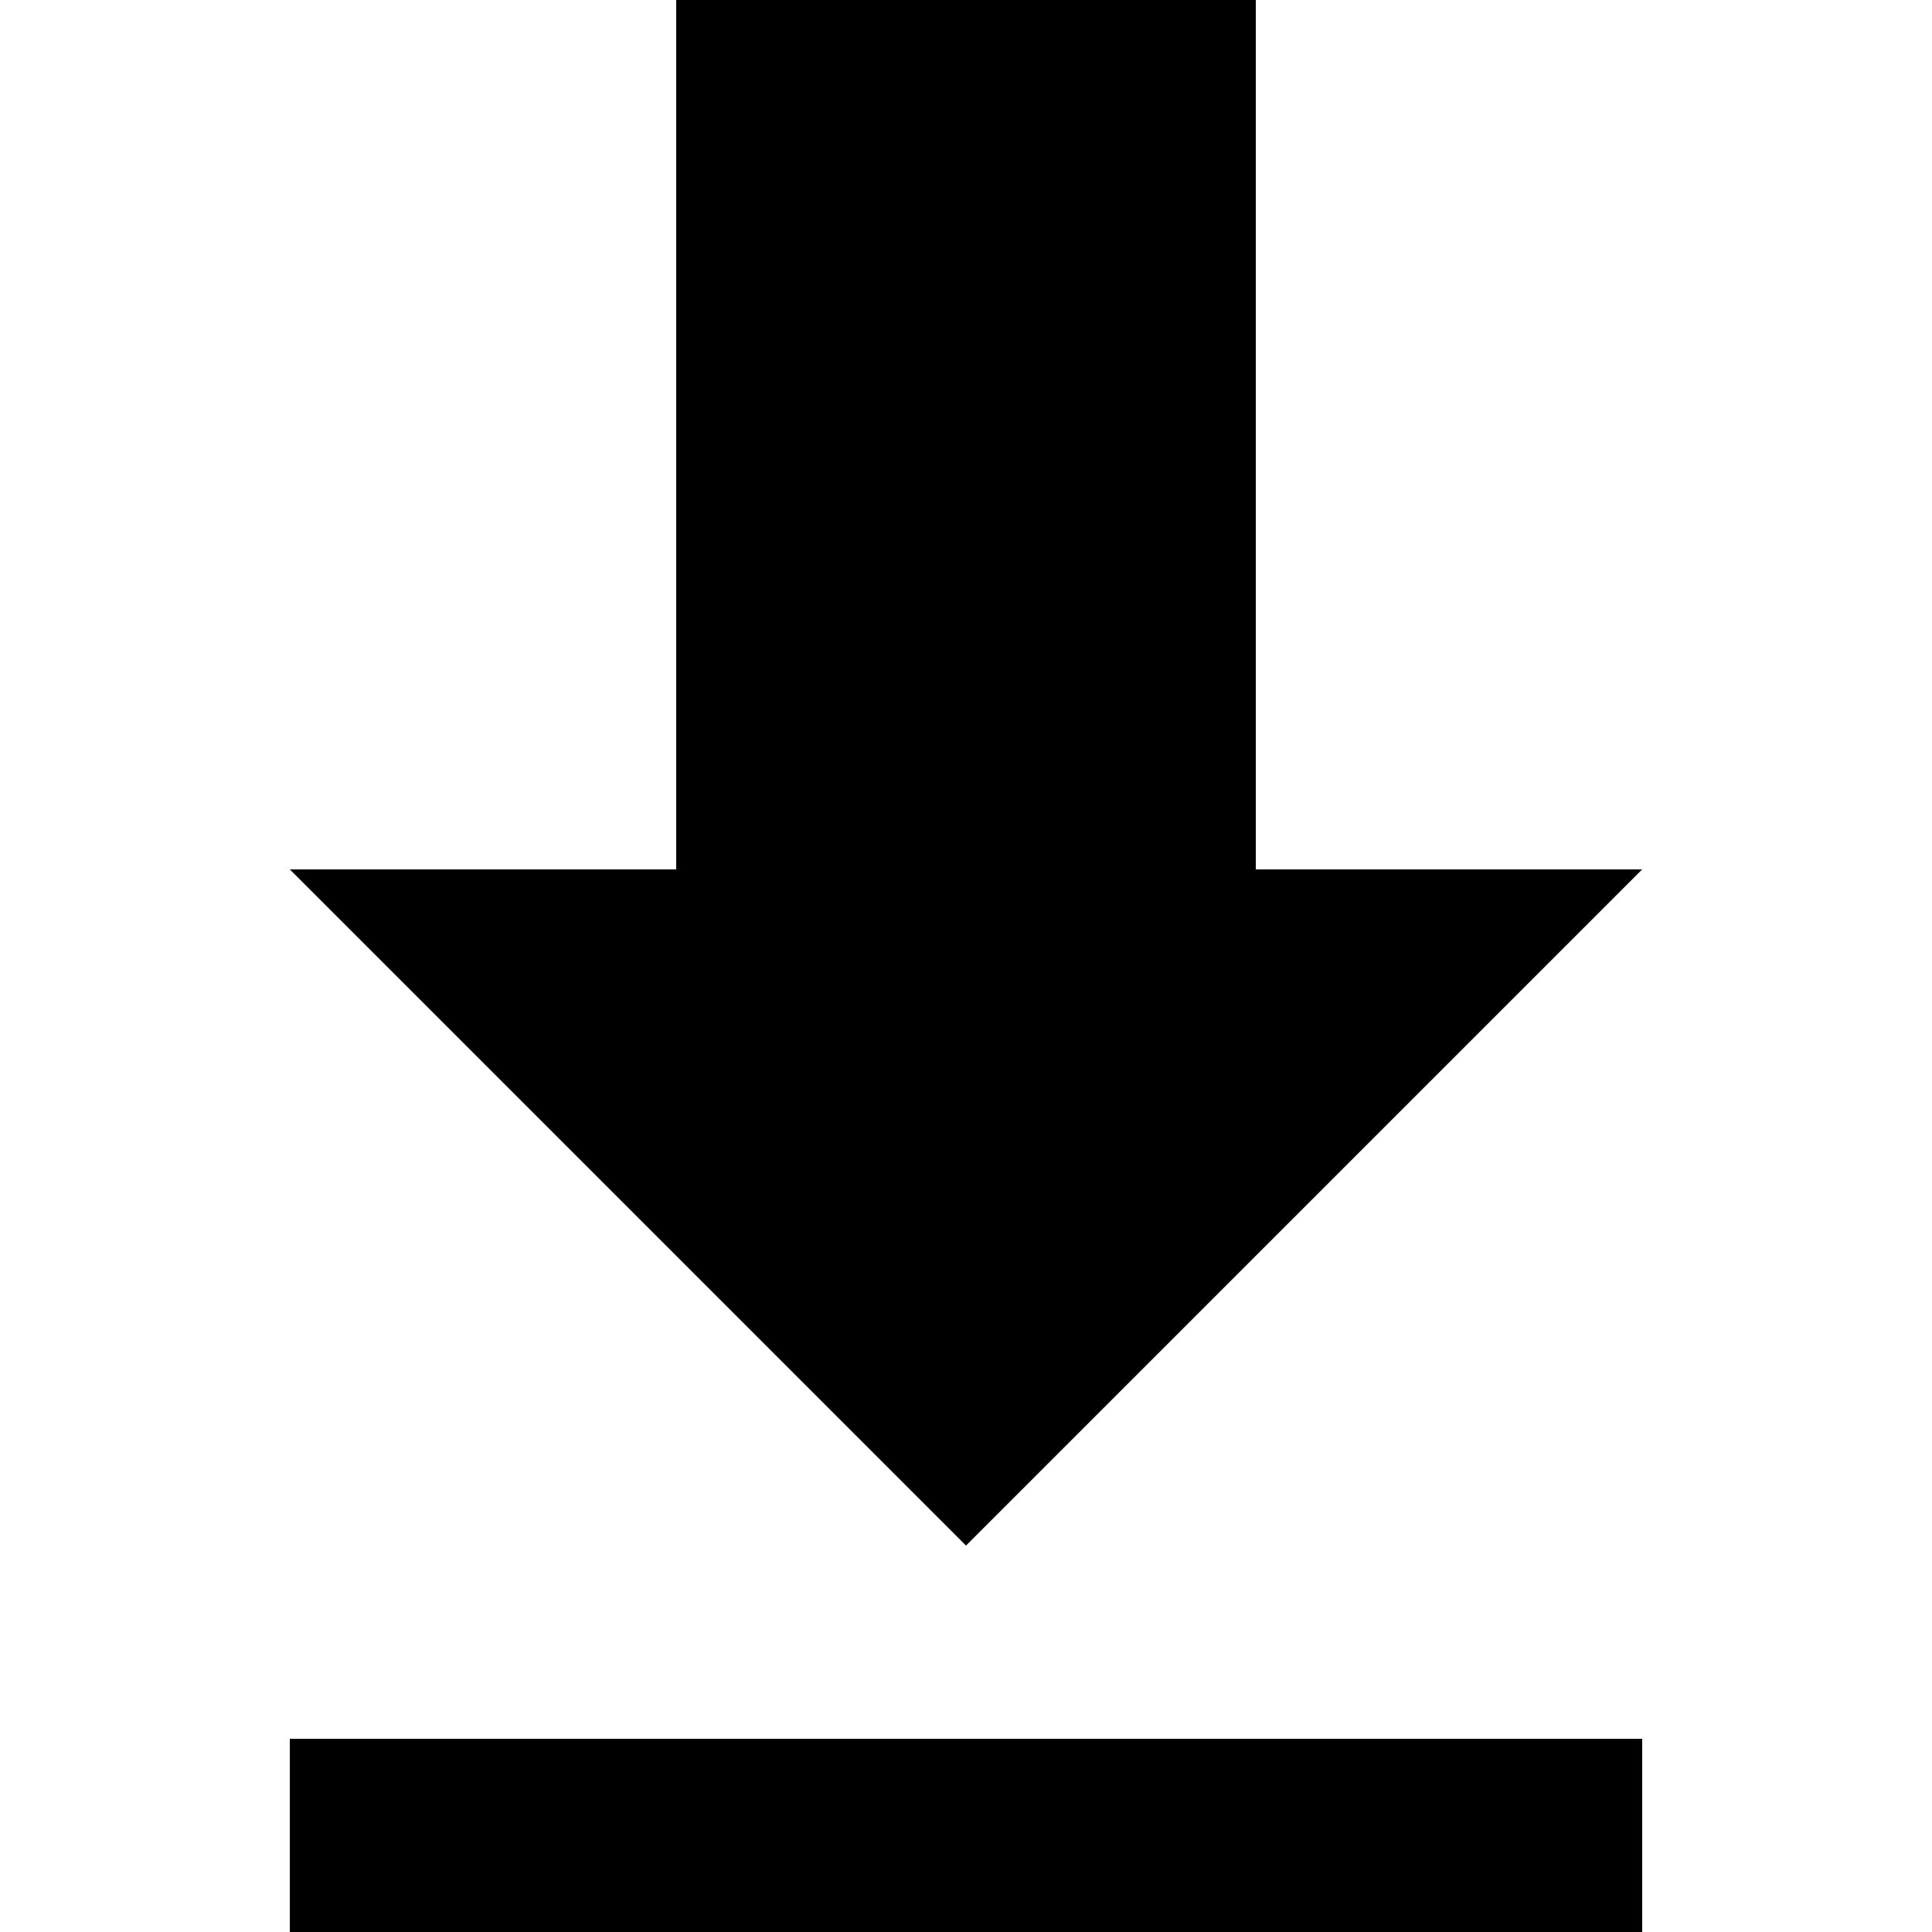
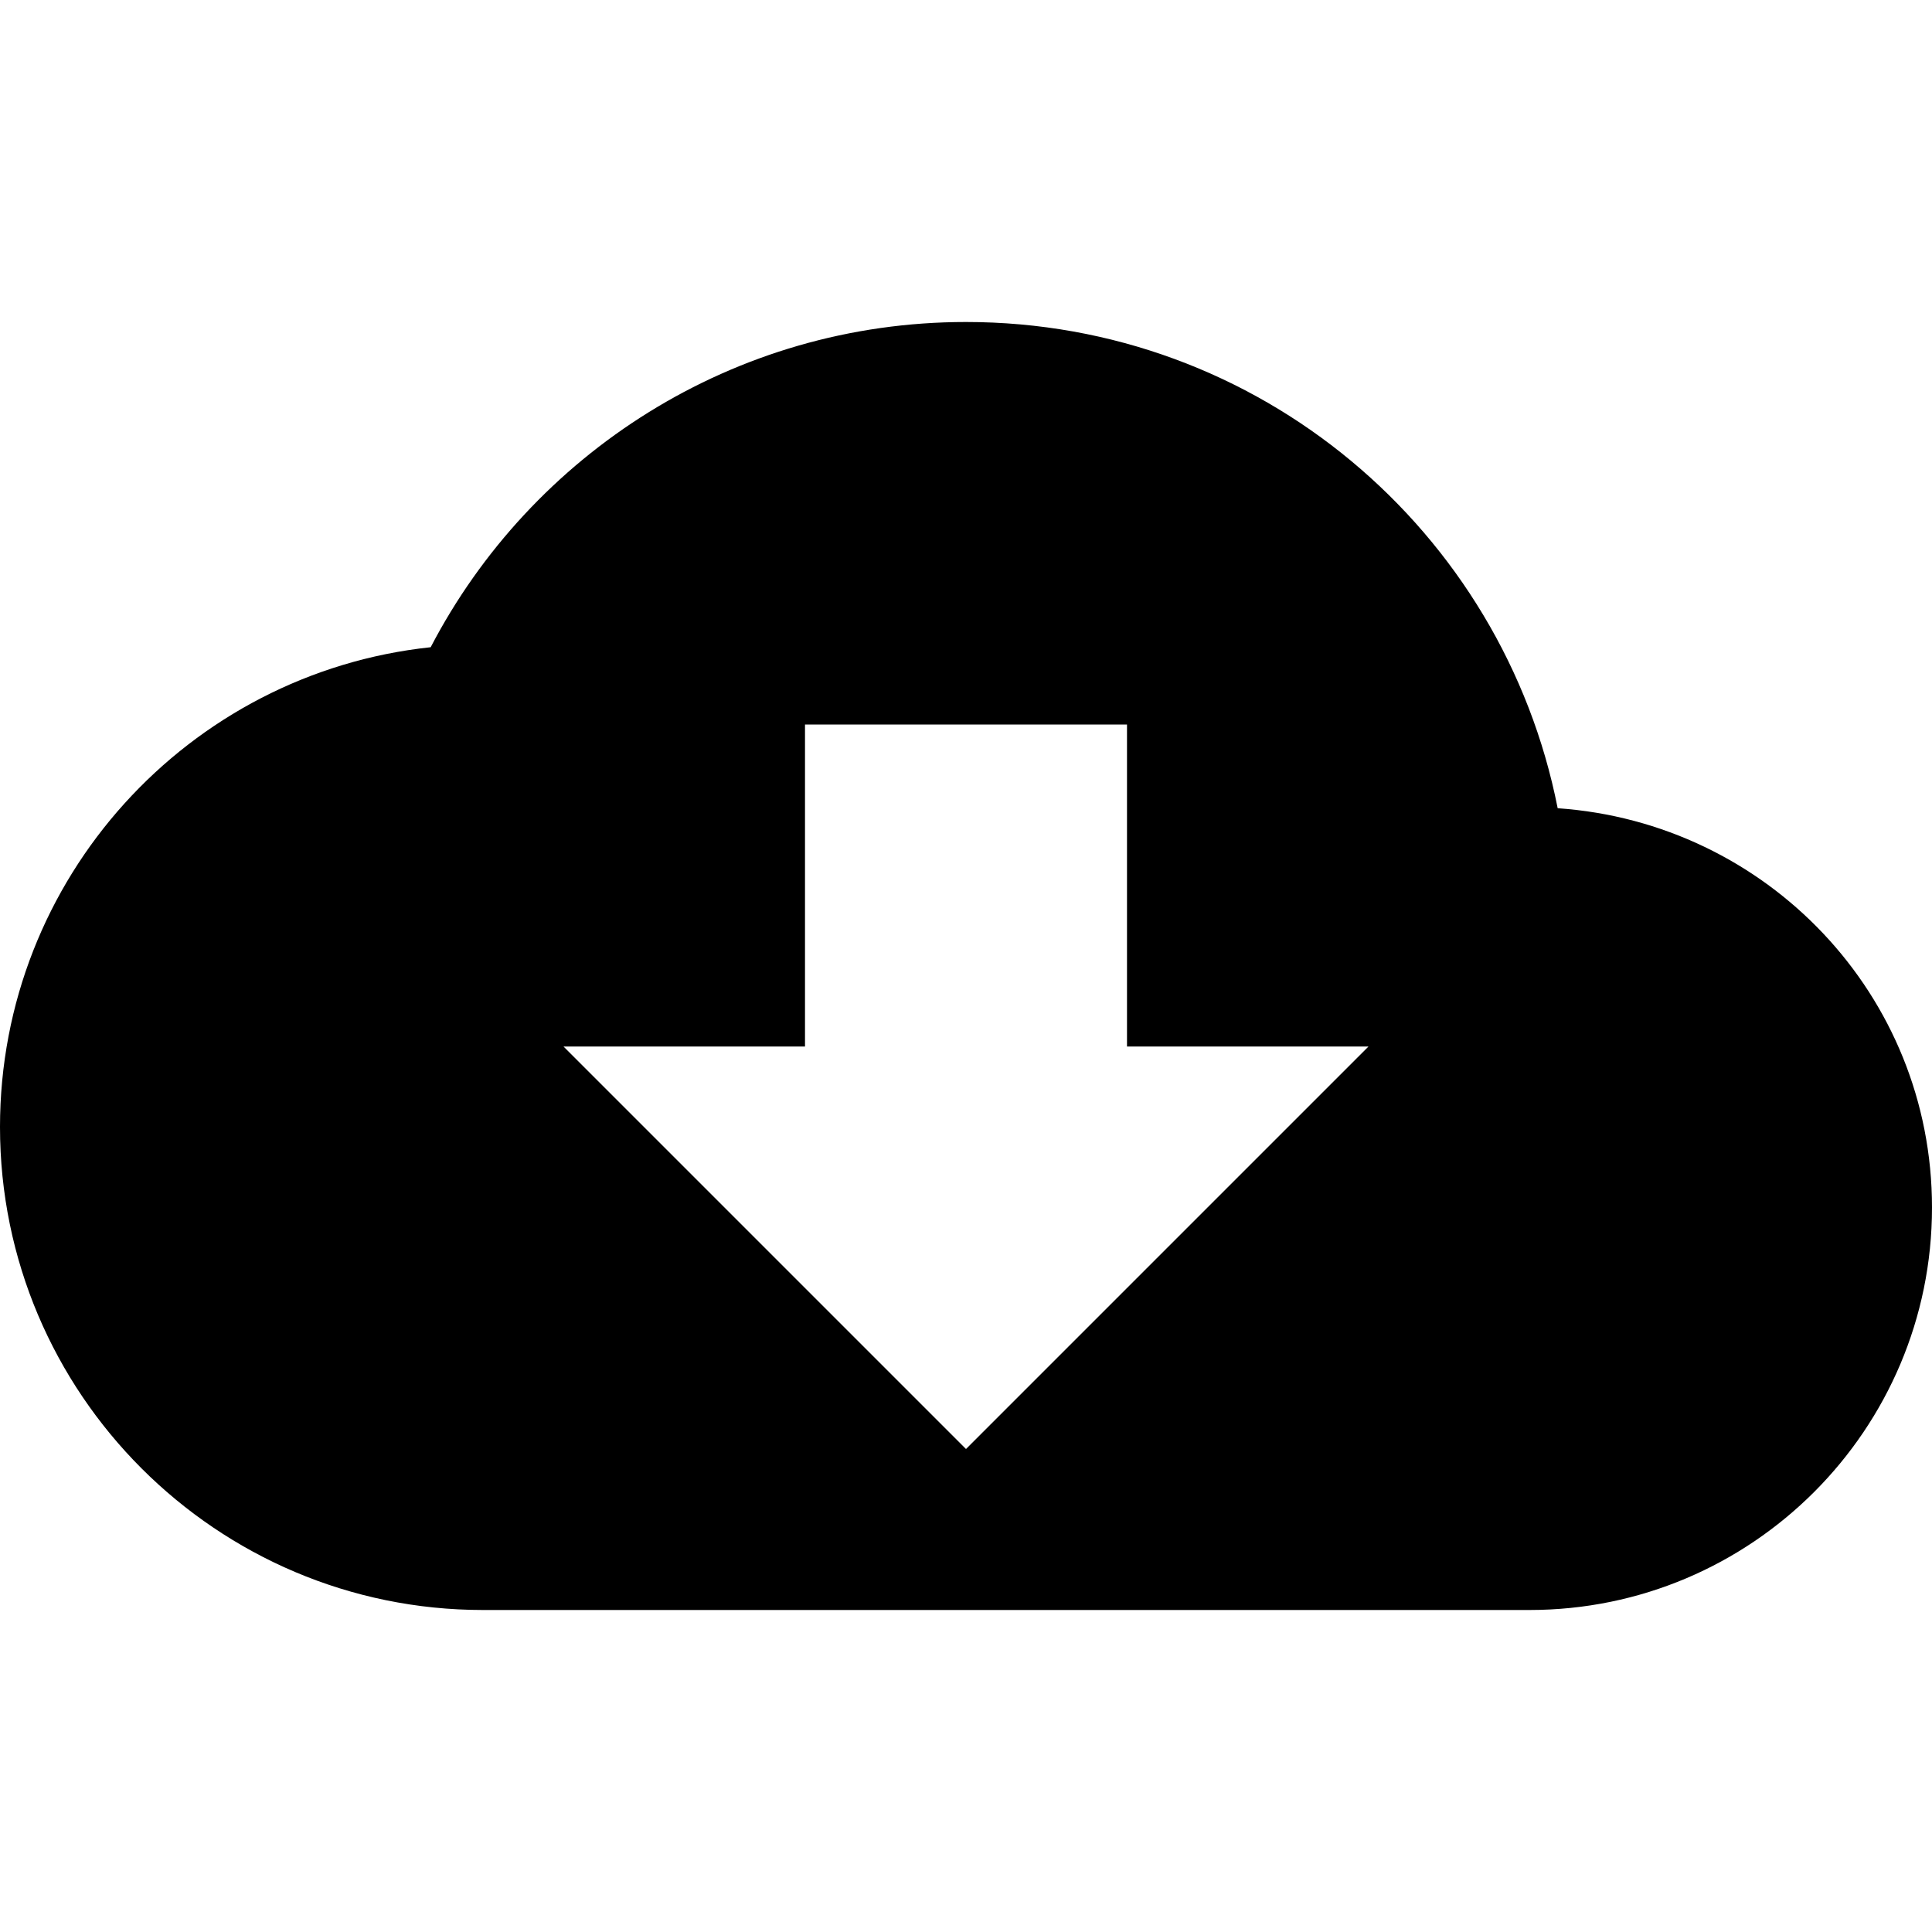
<svg xmlns="http://www.w3.org/2000/svg" version="1.1" width="1024" height="1024" viewBox="0 0 1024 1024">
  <g id="icomoon-ignore">
</g>
-   <path fill="#000" d="M153.6 1024h716.799v-102.4h-716.799zM870.4 460.8h-204.8v-460.8h-307.2v460.8h-204.8l358.4 358.4 358.4-358.4z" />
+   <path fill="#000" d="M825.6 428.374c-29.013-147.2-158.293-257.707-313.6-257.707-123.307 0-230.4 69.973-283.733 172.373-128.427 13.653-228.267 122.453-228.267 254.293 0 141.227 114.773 256 256 256h554.667c117.76 0 213.333-95.573 213.333-213.333 0-112.64-87.467-203.947-198.4-211.627zM725.333 554.668l-213.333 213.333-213.333-213.333h128v-170.667h170.667v170.667h128z" />
</svg>
